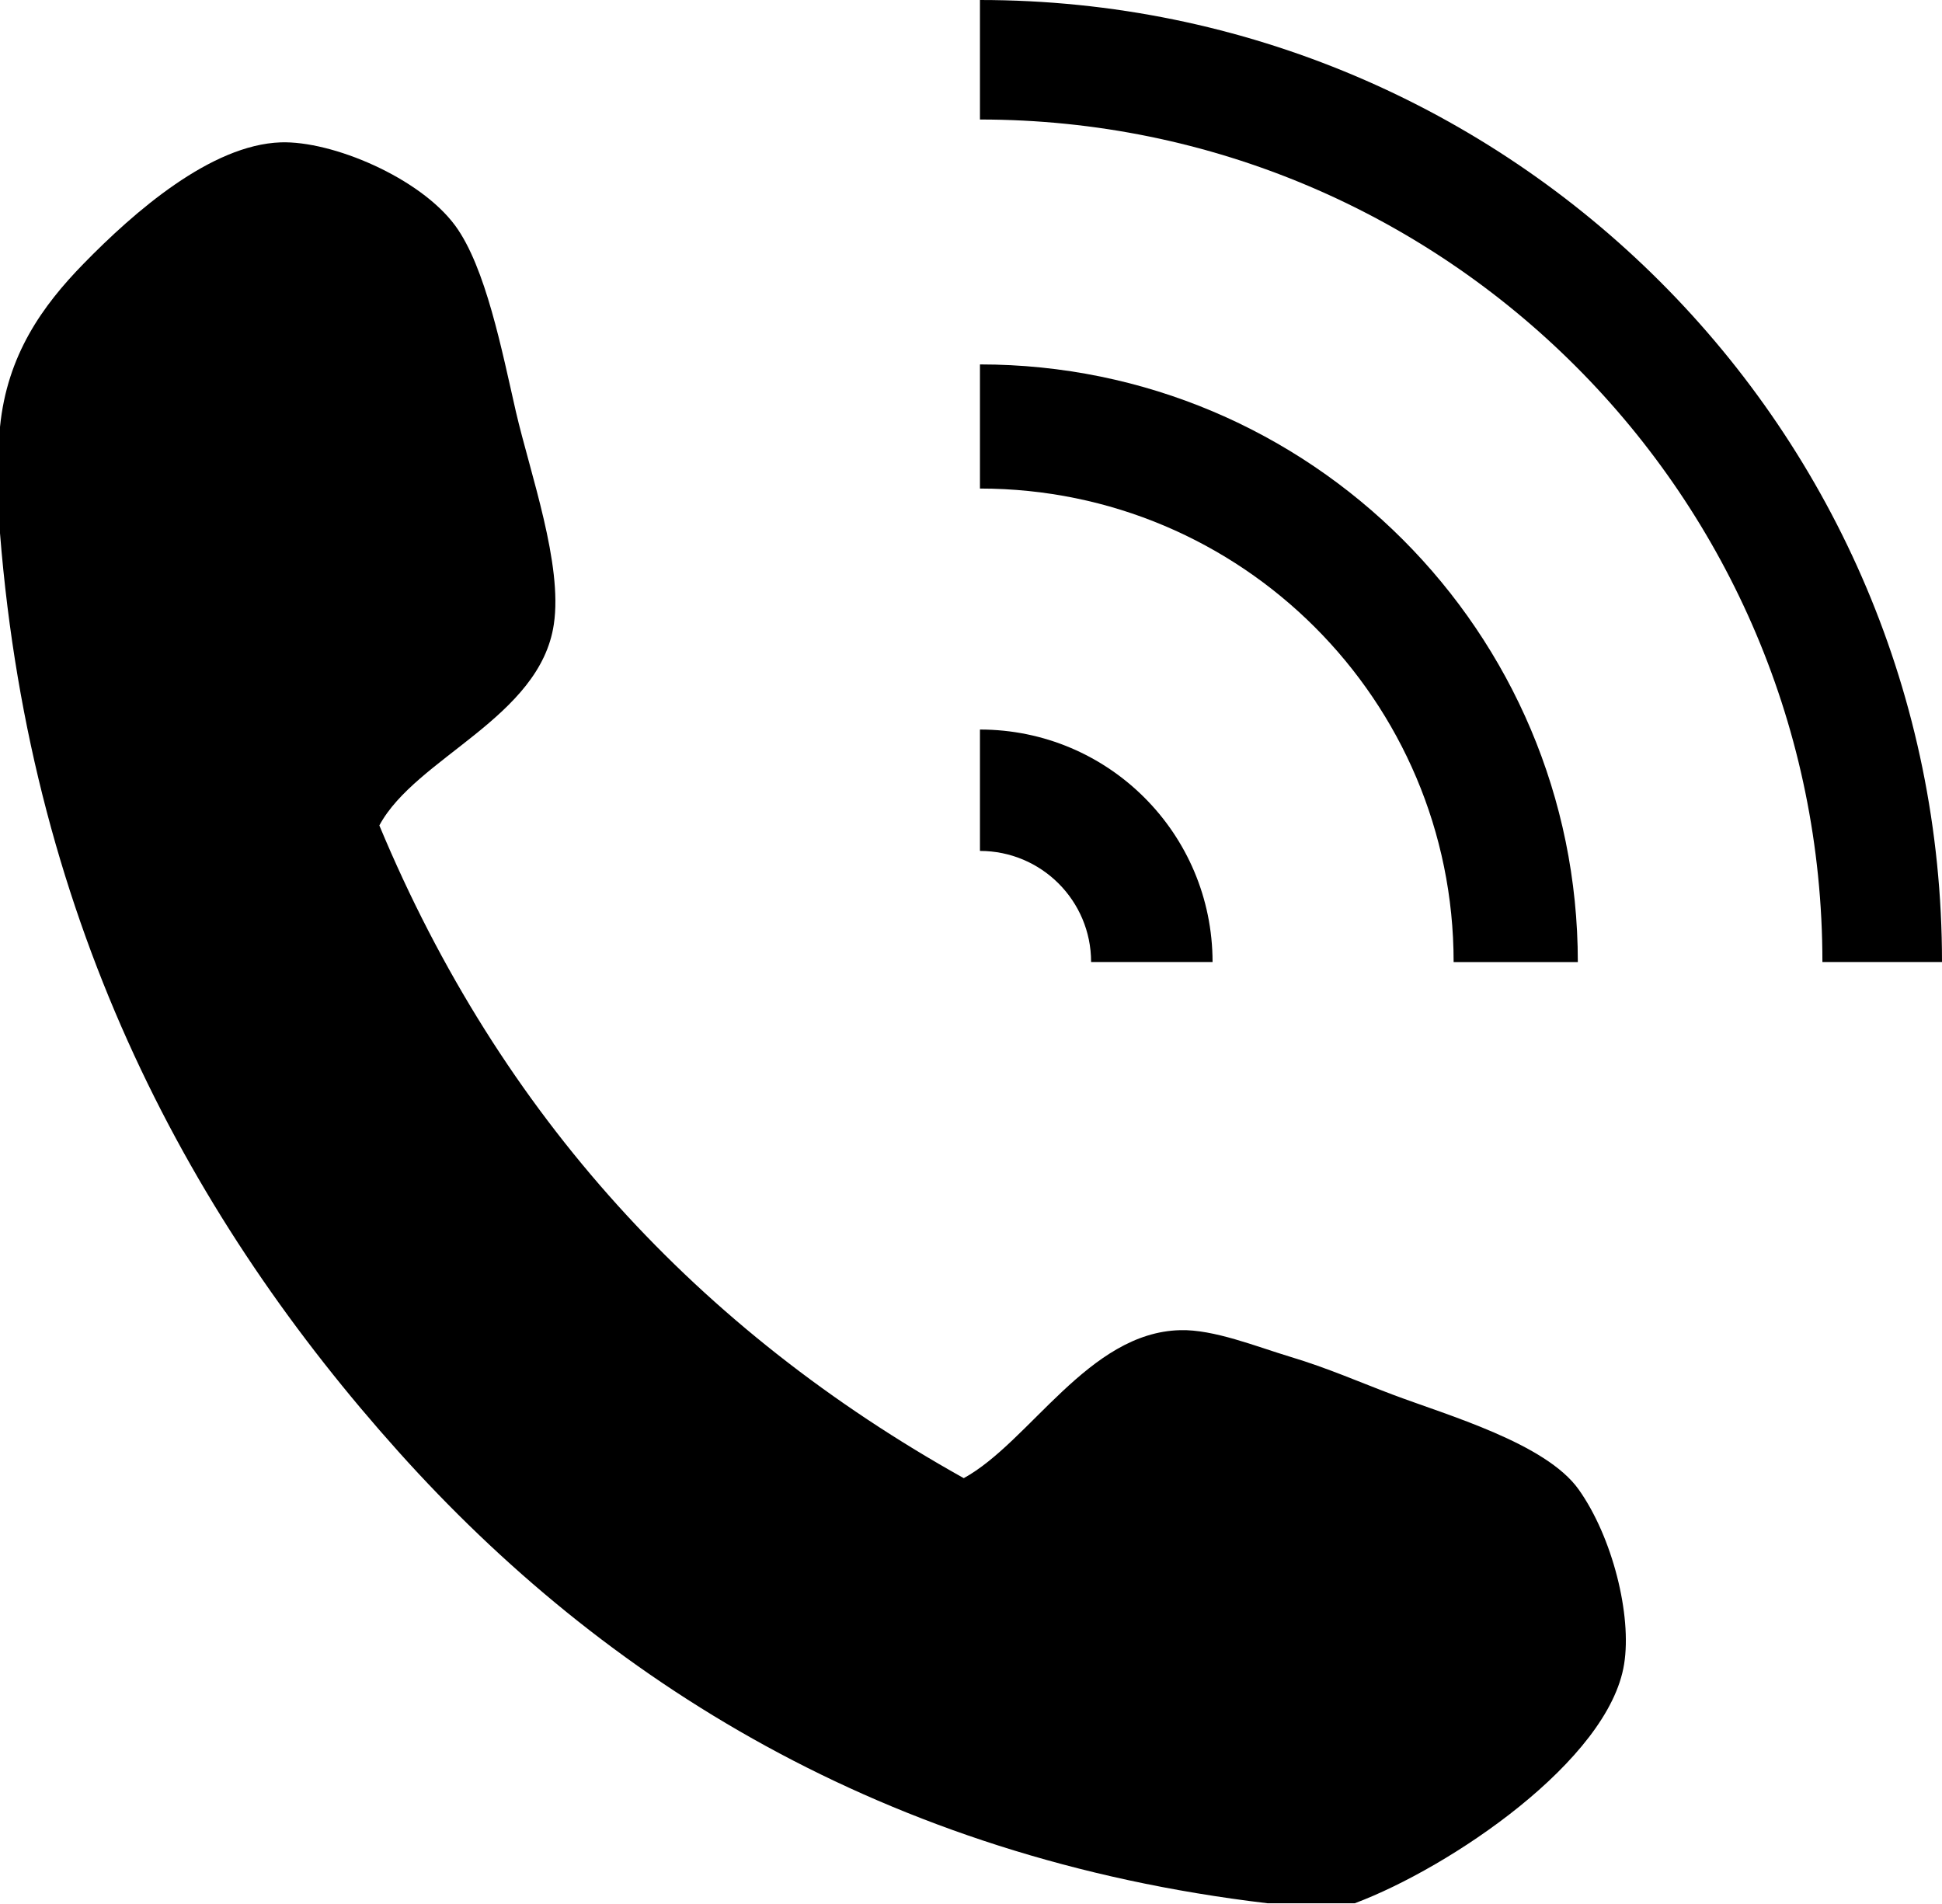
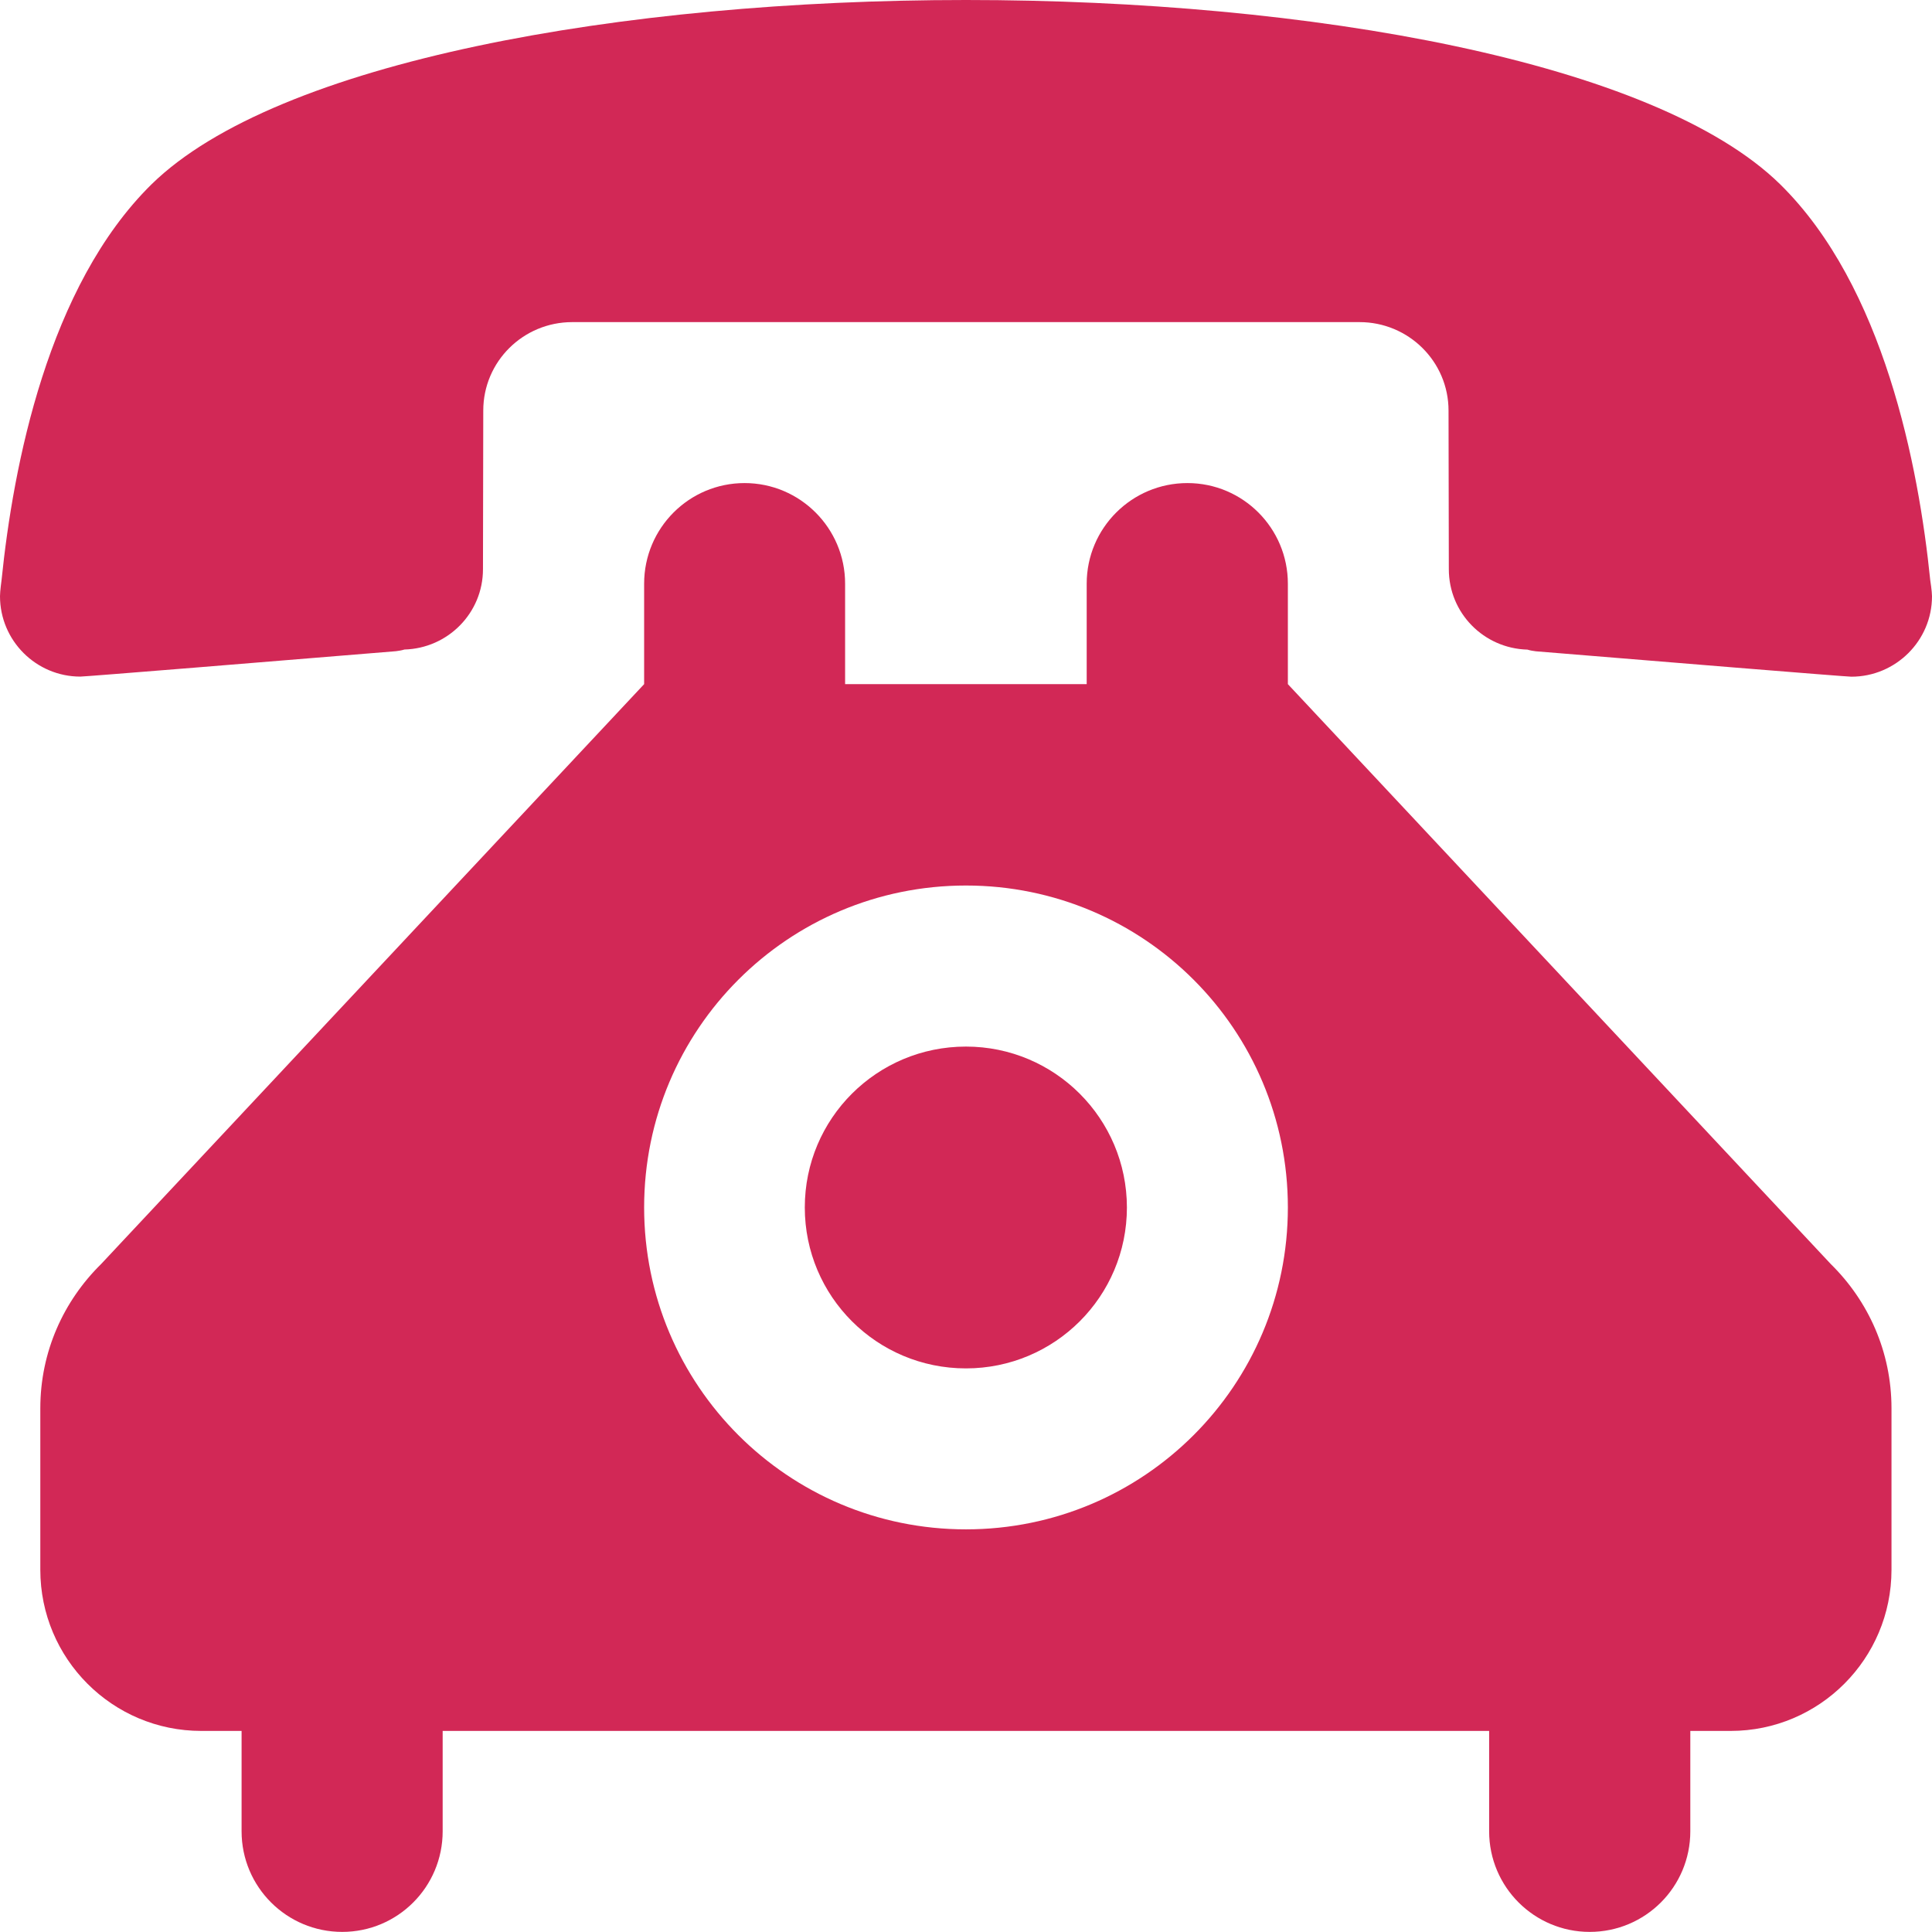
- <svg xmlns="http://www.w3.org/2000/svg" version="1.1" id="Layer_2" x="0px" y="0px" width="24.829px" height="24.333px" viewBox="0 0 24.829 24.333" enable-background="new 0 0 24.829 24.333" xml:space="preserve">
-   <g>
-     <g id="UrwUhy_2_">
-       <g>
-         <path d="M17.321,24.333c-0.371,0-0.744,0-1.115,0c-4.904-0.58-8.497-2.857-11.11-5.772C2.473,15.637,0.402,11.875,0,6.817 c0-0.453,0-0.906,0-1.358c0.091-0.921,0.544-1.55,1.067-2.086c0.65-0.666,1.63-1.522,2.522-1.553 c0.659-0.022,1.78,0.451,2.232,1.066c0.388,0.53,0.595,1.59,0.775,2.378c0.185,0.797,0.6,1.95,0.485,2.717 C6.905,9.177,5.317,9.684,4.85,10.553c1.551,3.721,4.089,6.456,7.472,8.345c0.847-0.465,1.595-1.864,2.767-1.892 c0.428-0.012,0.972,0.209,1.406,0.34c0.477,0.143,0.891,0.326,1.311,0.484c0.705,0.266,1.957,0.621,2.378,1.213 c0.433,0.61,0.681,1.608,0.581,2.231C20.571,22.508,18.538,23.877,17.321,24.333z" />
-       </g>
-     </g>
-     <path d="M12.529,1.528c5.949,0,10.771,4.822,10.771,10.771h1.529C24.829,5.507,19.323,0,12.529,0V1.528z" />
-     <path d="M12.529,9.327v1.552c0.785,0,1.421,0.636,1.421,1.42h1.553C15.502,10.657,14.172,9.327,12.529,9.327z" />
-     <path d="M12.529,6.246c3.345,0,6.056,2.71,6.056,6.054h1.588c0-4.22-3.422-7.641-7.644-7.641V6.246z" />
-   </g>
+ <svg xmlns="http://www.w3.org/2000/svg" version="1.1" id="Layer_1" x="0px" y="0px" width="19.697px" height="19.696px" viewBox="0 0 19.697 19.696" enable-background="new 0 0 19.697 19.696" xml:space="preserve" fill="#d22856">
+   <path d="M9.848,0C6.34,0,2.823,0.628,1.546,1.878c-1.058,1.04-1.412,2.874-1.53,4.035c0,0-0.016,0.115-0.016,0.165 c0,0.454,0.369,0.82,0.819,0.82c0.054,0,2.028-0.161,3.218-0.259c0.029-0.004,0.058-0.008,0.086-0.017 C4.566,6.61,4.924,6.25,4.924,5.803l0.003-1.617c0-0.5,0.407-0.902,0.907-0.902h8.027c0.499,0,0.907,0.402,0.907,0.902l0.003,1.617 c0,0.447,0.356,0.808,0.802,0.82c0.027,0.009,0.056,0.013,0.085,0.017c1.19,0.098,3.164,0.259,3.217,0.259 c0.451,0,0.822-0.366,0.822-0.82c0-0.05-0.018-0.165-0.018-0.165c-0.118-1.161-0.472-2.995-1.53-4.035 C16.873,0.628,13.356,0,9.848,0z M9.848,10.67c-0.908,0-1.643,0.733-1.643,1.64c0,0.907,0.734,1.641,1.643,1.641 c0.906,0,1.641-0.733,1.641-1.641C11.488,11.404,10.754,10.67,9.848,10.67z M8.616,6.975V5.951c0-0.567-0.46-1.026-1.025-1.026 c-0.566,0-1.024,0.459-1.024,1.026v1.024l-5.537,5.913c-0.382,0.376-0.619,0.894-0.619,1.47v1.646c0,0.907,0.734,1.643,1.641,1.643 h0.411v1.023c0,0.568,0.46,1.026,1.026,1.026c0.565,0,1.024-0.458,1.024-1.026v-1.023h10.669v1.023c0,0.568,0.46,1.026,1.025,1.026 c0.567,0,1.026-0.458,1.026-1.026v-1.023h0.411c0.905,0,1.64-0.735,1.64-1.643v-1.646c0-0.576-0.236-1.094-0.618-1.47L13.13,6.975 V5.951c0-0.567-0.459-1.026-1.024-1.026c-0.567,0-1.027,0.459-1.027,1.026v1.024H8.616z M9.848,9.028 c1.814,0,3.282,1.468,3.282,3.282s-1.468,3.282-3.282,3.282c-1.813,0-3.281-1.468-3.281-3.282S8.034,9.028,9.848,9.028z" />
</svg>
